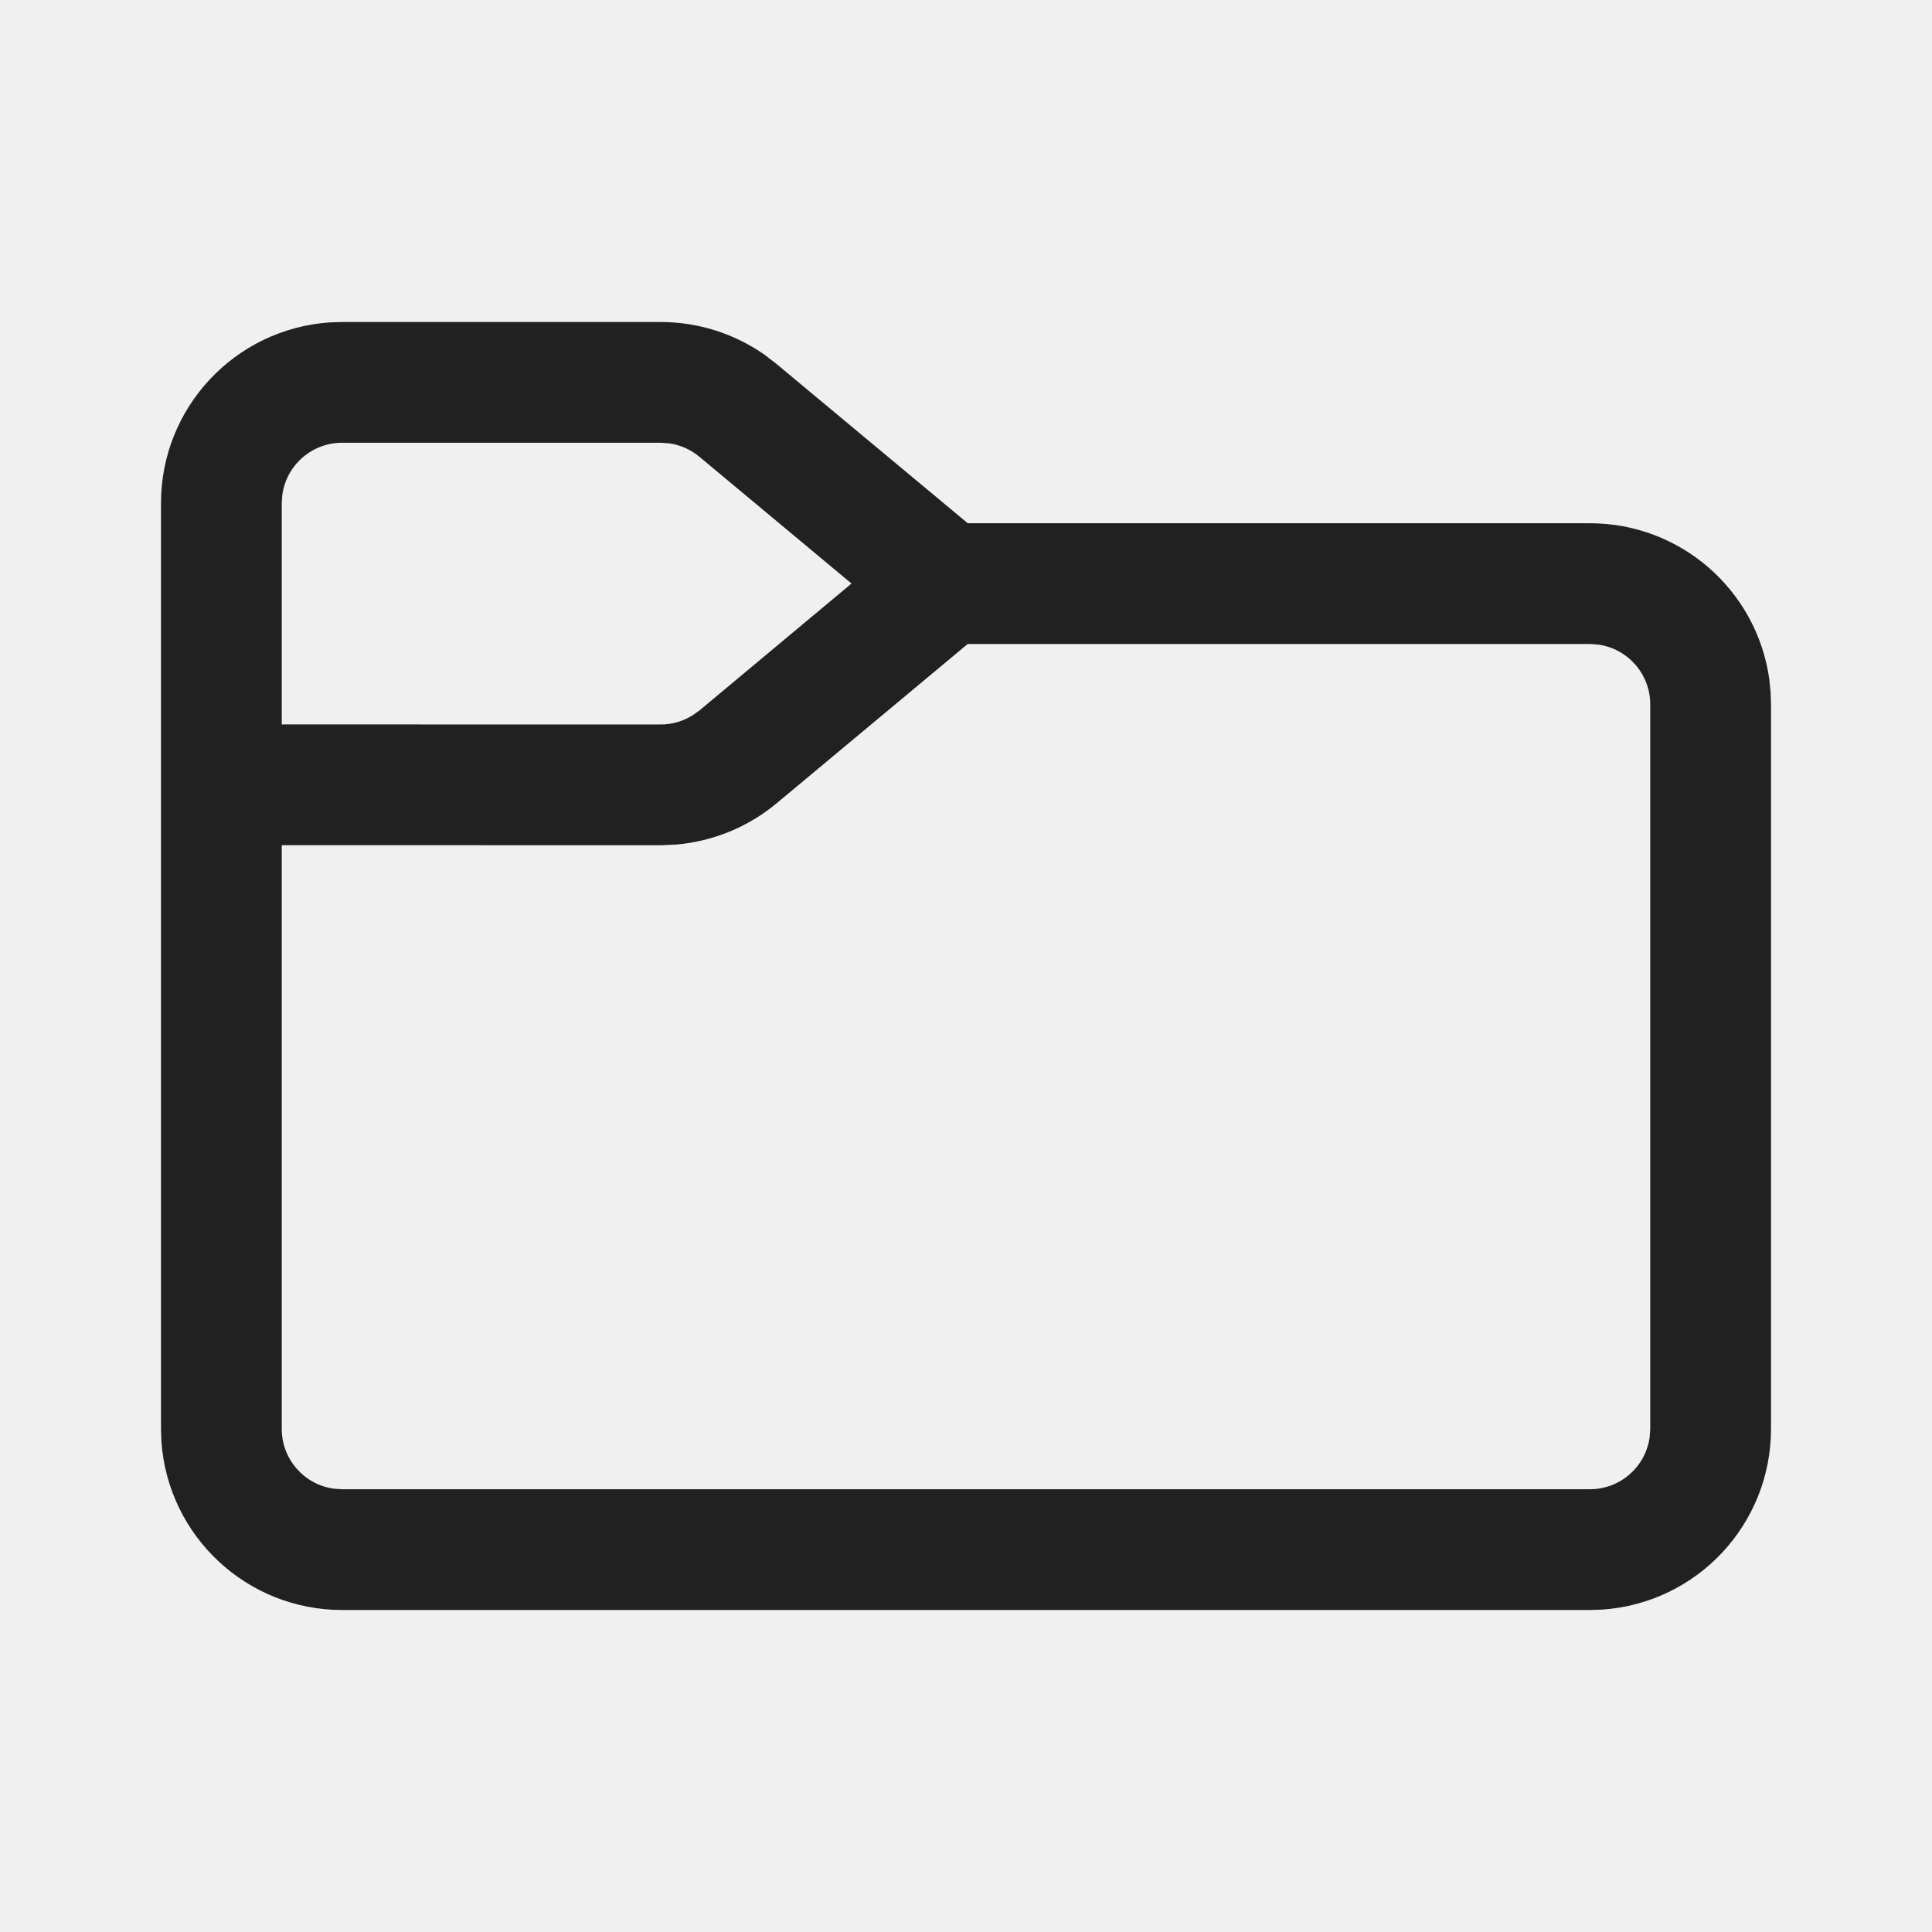
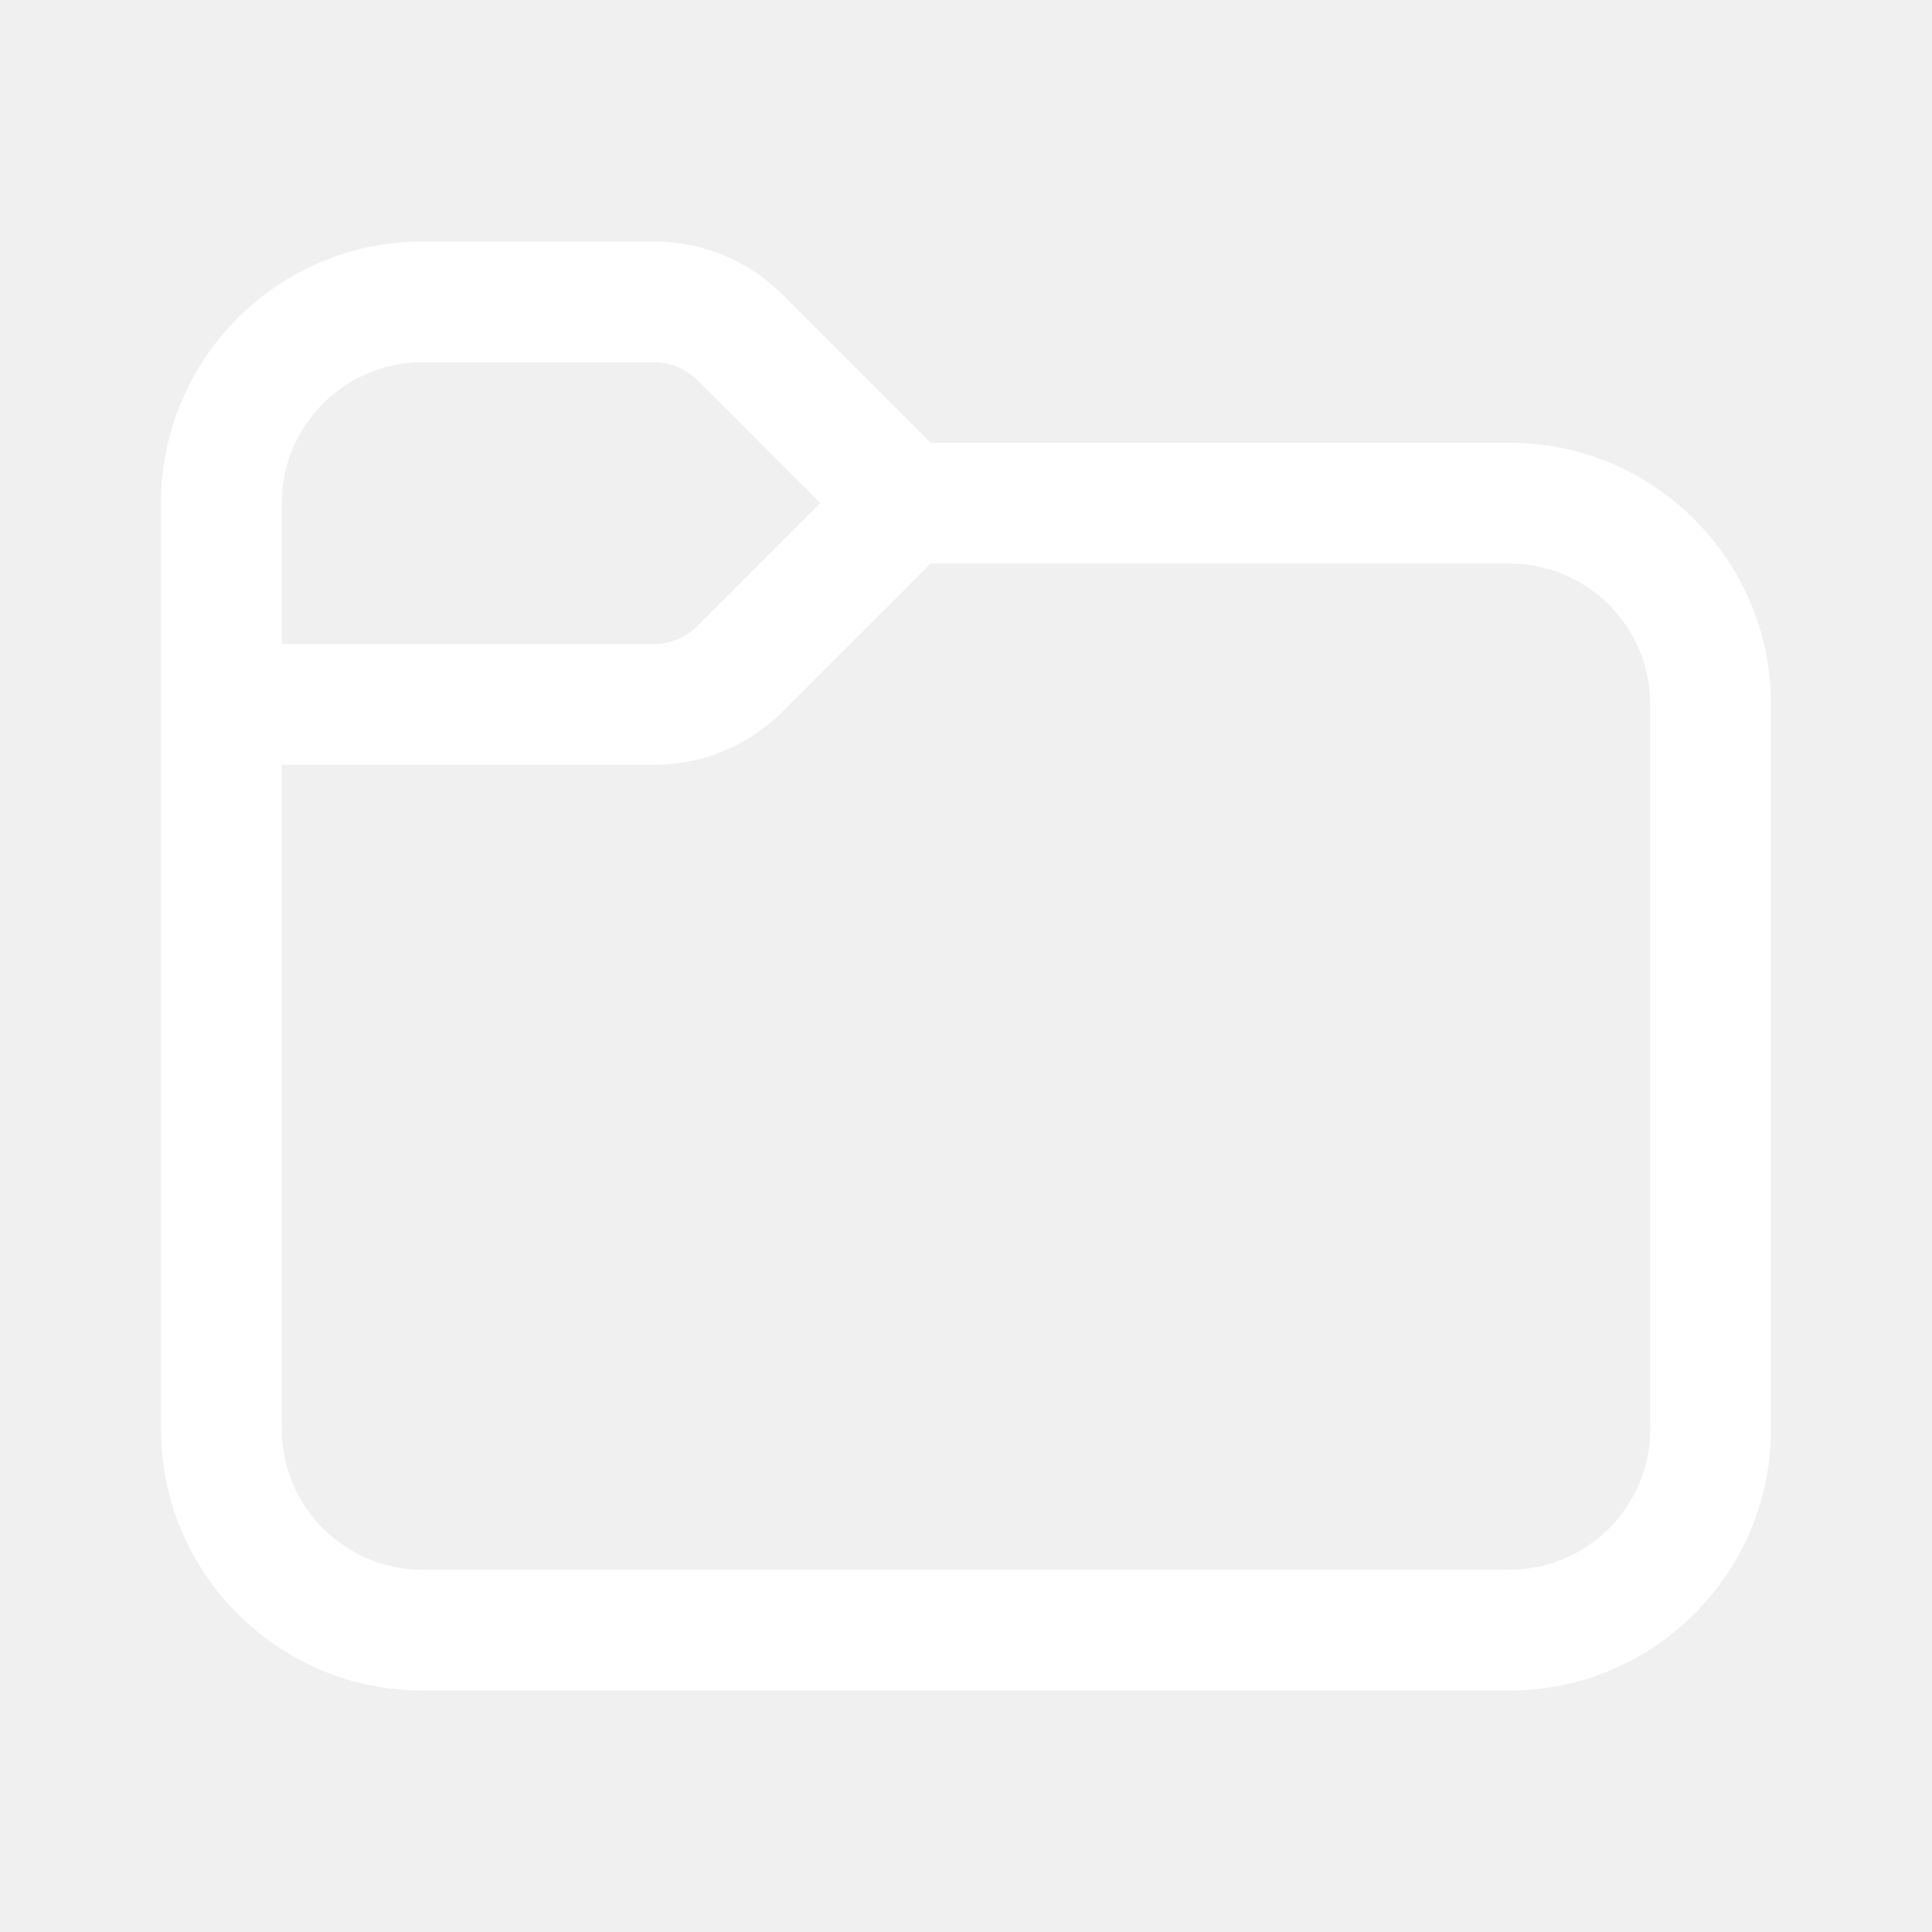
- <svg xmlns="http://www.w3.org/2000/svg" width="24" height="24" fill="none" viewBox="0 0 24 24">
-   <path d="M8.207 4c.46 0 .908.141 1.284.402l.156.12L12.022 6.5h7.728a2.25 2.25 0 0 1 2.229 1.938l.016.158.005.154v9a2.25 2.25 0 0 1-2.096 2.245L19.75 20H4.25a2.25 2.25 0 0 1-2.245-2.096L2 17.75V6.25a2.25 2.25 0 0 1 2.096-2.245L4.25 4h3.957Zm1.44 5.979a2.25 2.25 0 0 1-1.244.512l-.196.009-4.707-.001v7.251c0 .38.282.694.648.743l.102.007h15.5a.75.75 0 0 0 .743-.648l.007-.102v-9a.75.75 0 0 0-.648-.743L19.75 8h-7.729L9.647 9.979ZM8.207 5.5H4.25a.75.75 0 0 0-.743.648L3.5 6.25v2.749L8.207 9a.75.75 0 0 0 .395-.113l.085-.06 1.891-1.578-1.89-1.575a.75.75 0 0 0-.377-.167L8.207 5.5Z" fill="#212121" />
+ <svg xmlns="http://www.w3.org/2000/svg" width="24" height="24" viewBox="0 0 24 24" fill="none">
+   <path d="M3.5 6.25V8H8.129C8.328 8 8.518 7.921 8.659 7.78L10.189 6.25L8.659 4.72C8.518 4.579 8.328 4.5 8.129 4.5H5.25C4.284 4.5 3.5 5.284 3.5 6.25ZM2 6.25C2 4.455 3.455 3 5.25 3H8.129C8.725 3 9.298 3.237 9.72 3.659L11.561 5.5H18.75C20.545 5.5 22 6.955 22 8.75V17.75C22 19.545 20.545 21 18.75 21H5.25C3.455 21 2 19.545 2 17.75V6.25ZM3.5 9.5V17.75C3.5 18.716 4.284 19.5 5.25 19.5H18.75C19.716 19.5 20.5 18.716 20.5 17.75V8.75C20.5 7.784 19.716 7 18.75 7H11.561L9.72 8.841C9.298 9.263 8.725 9.5 8.129 9.5H3.5Z" fill="#ffffff" />
</svg>
